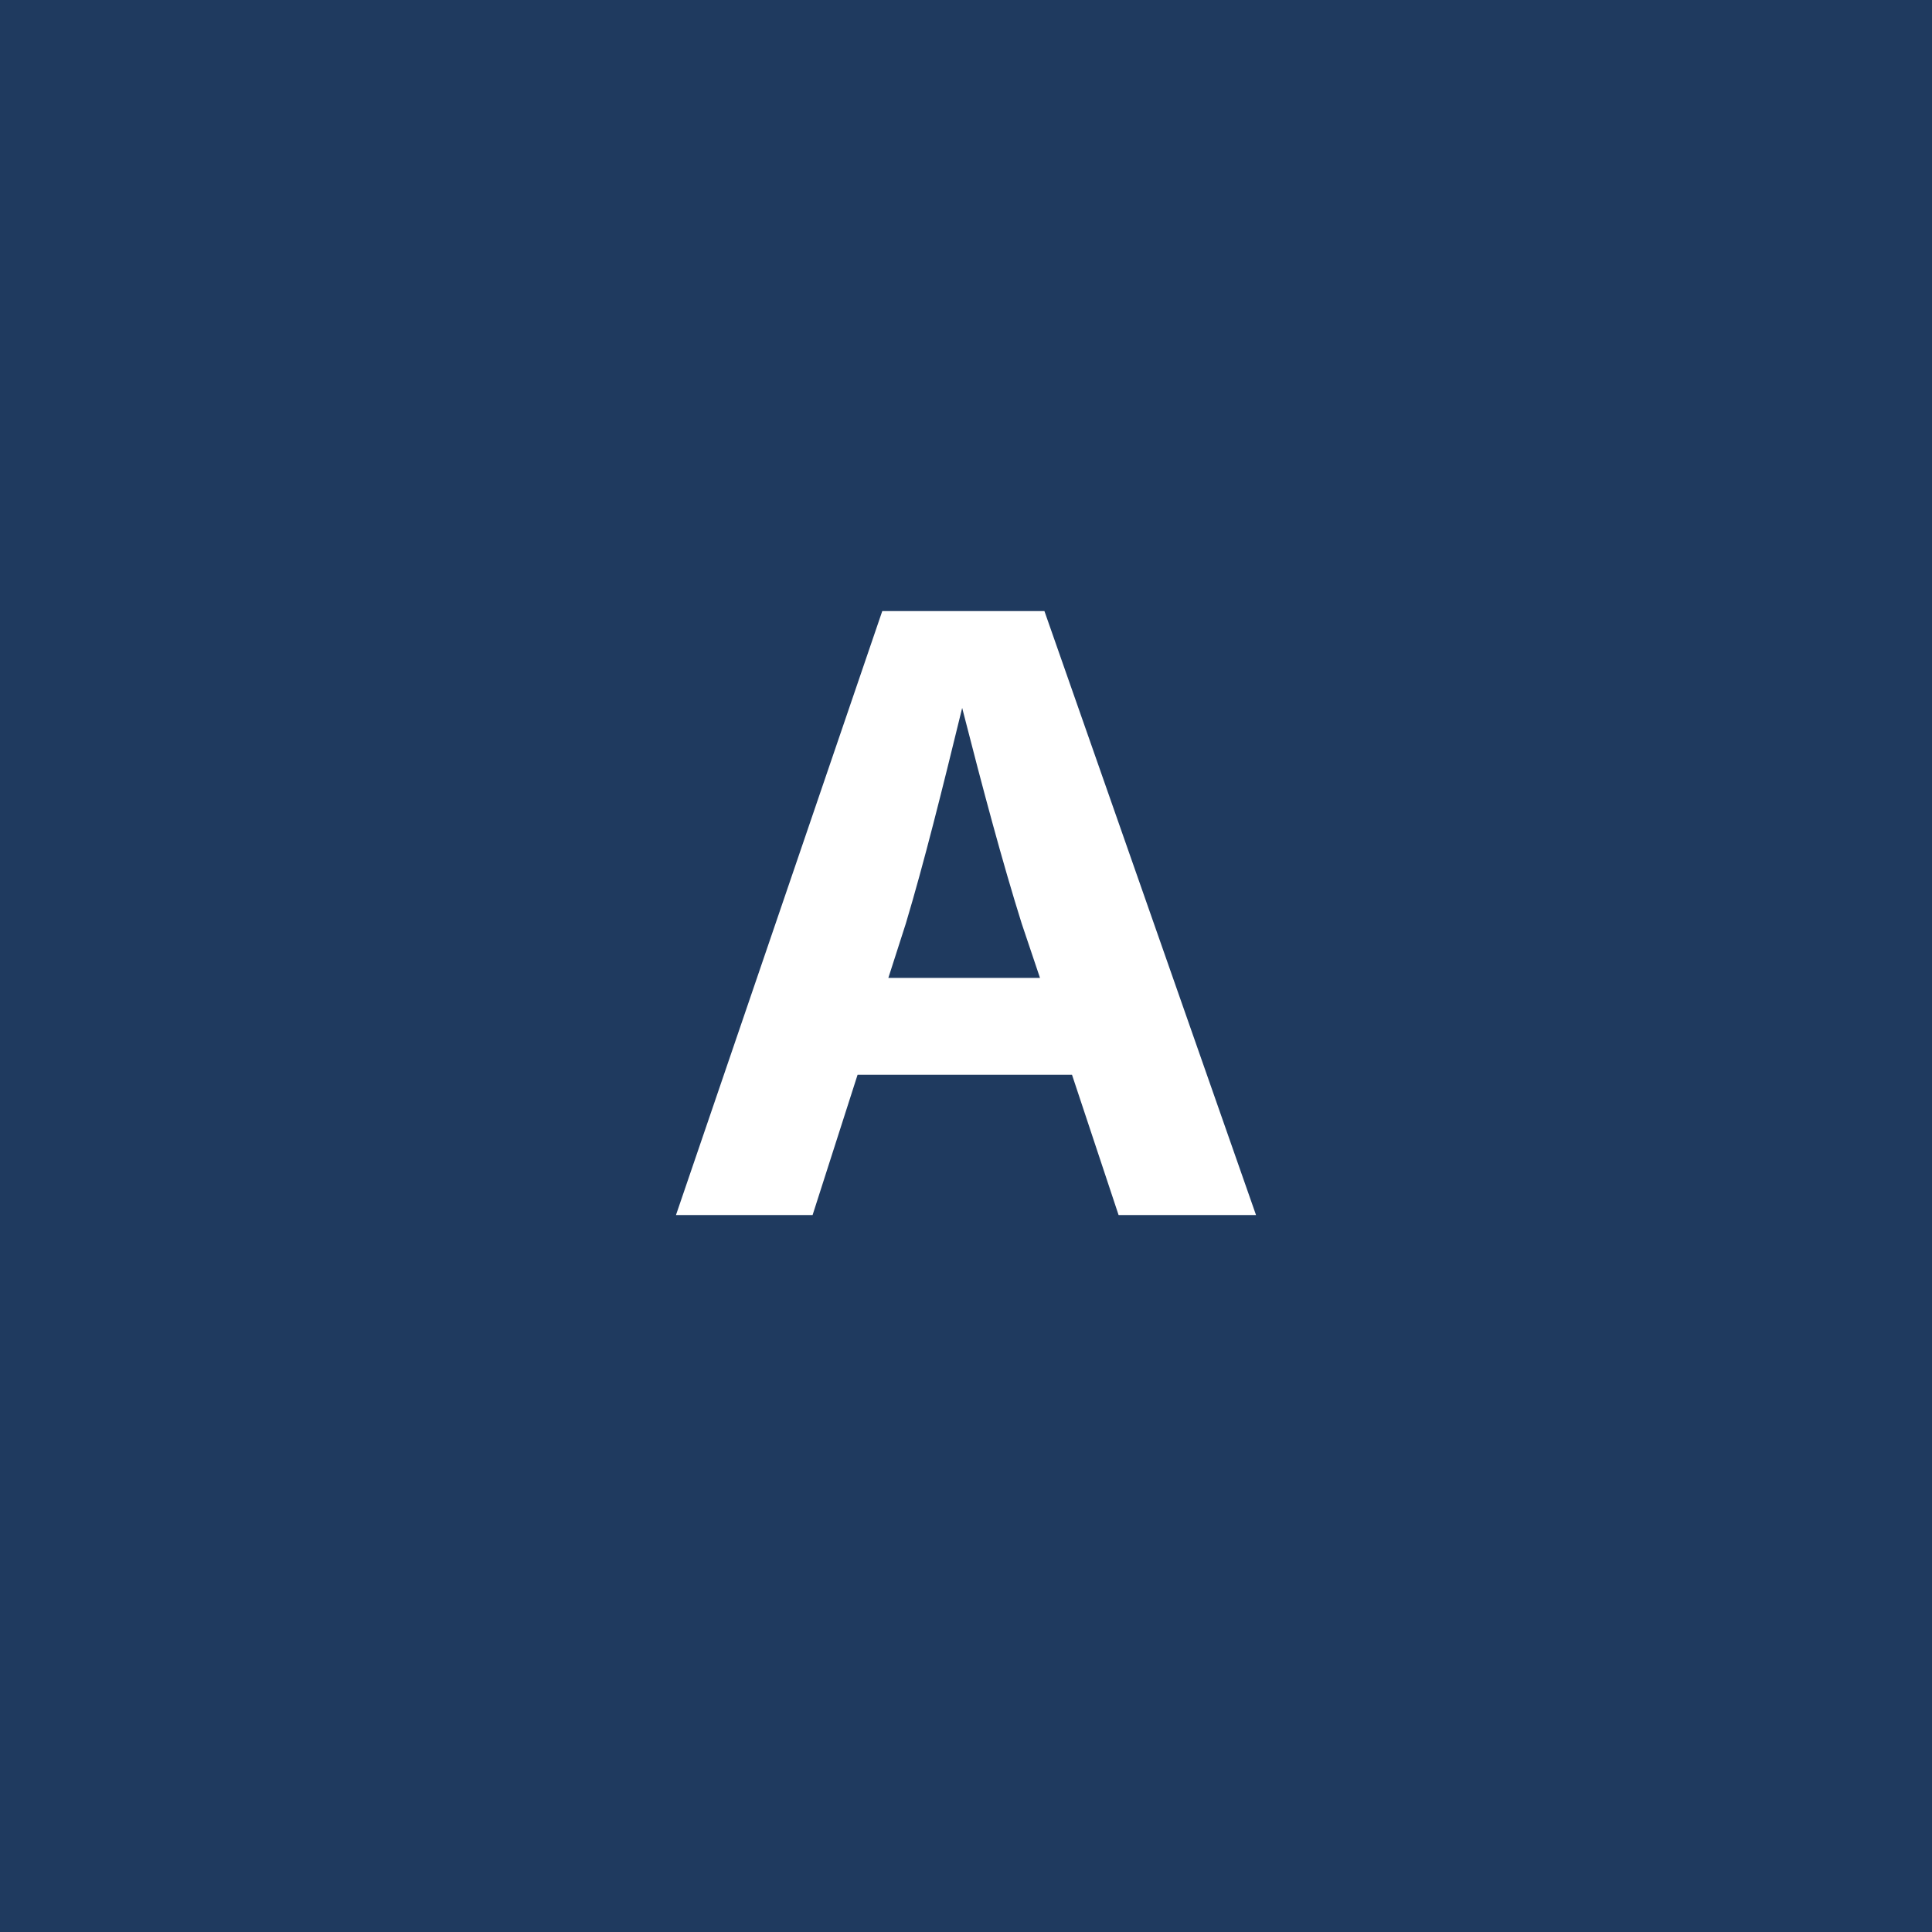
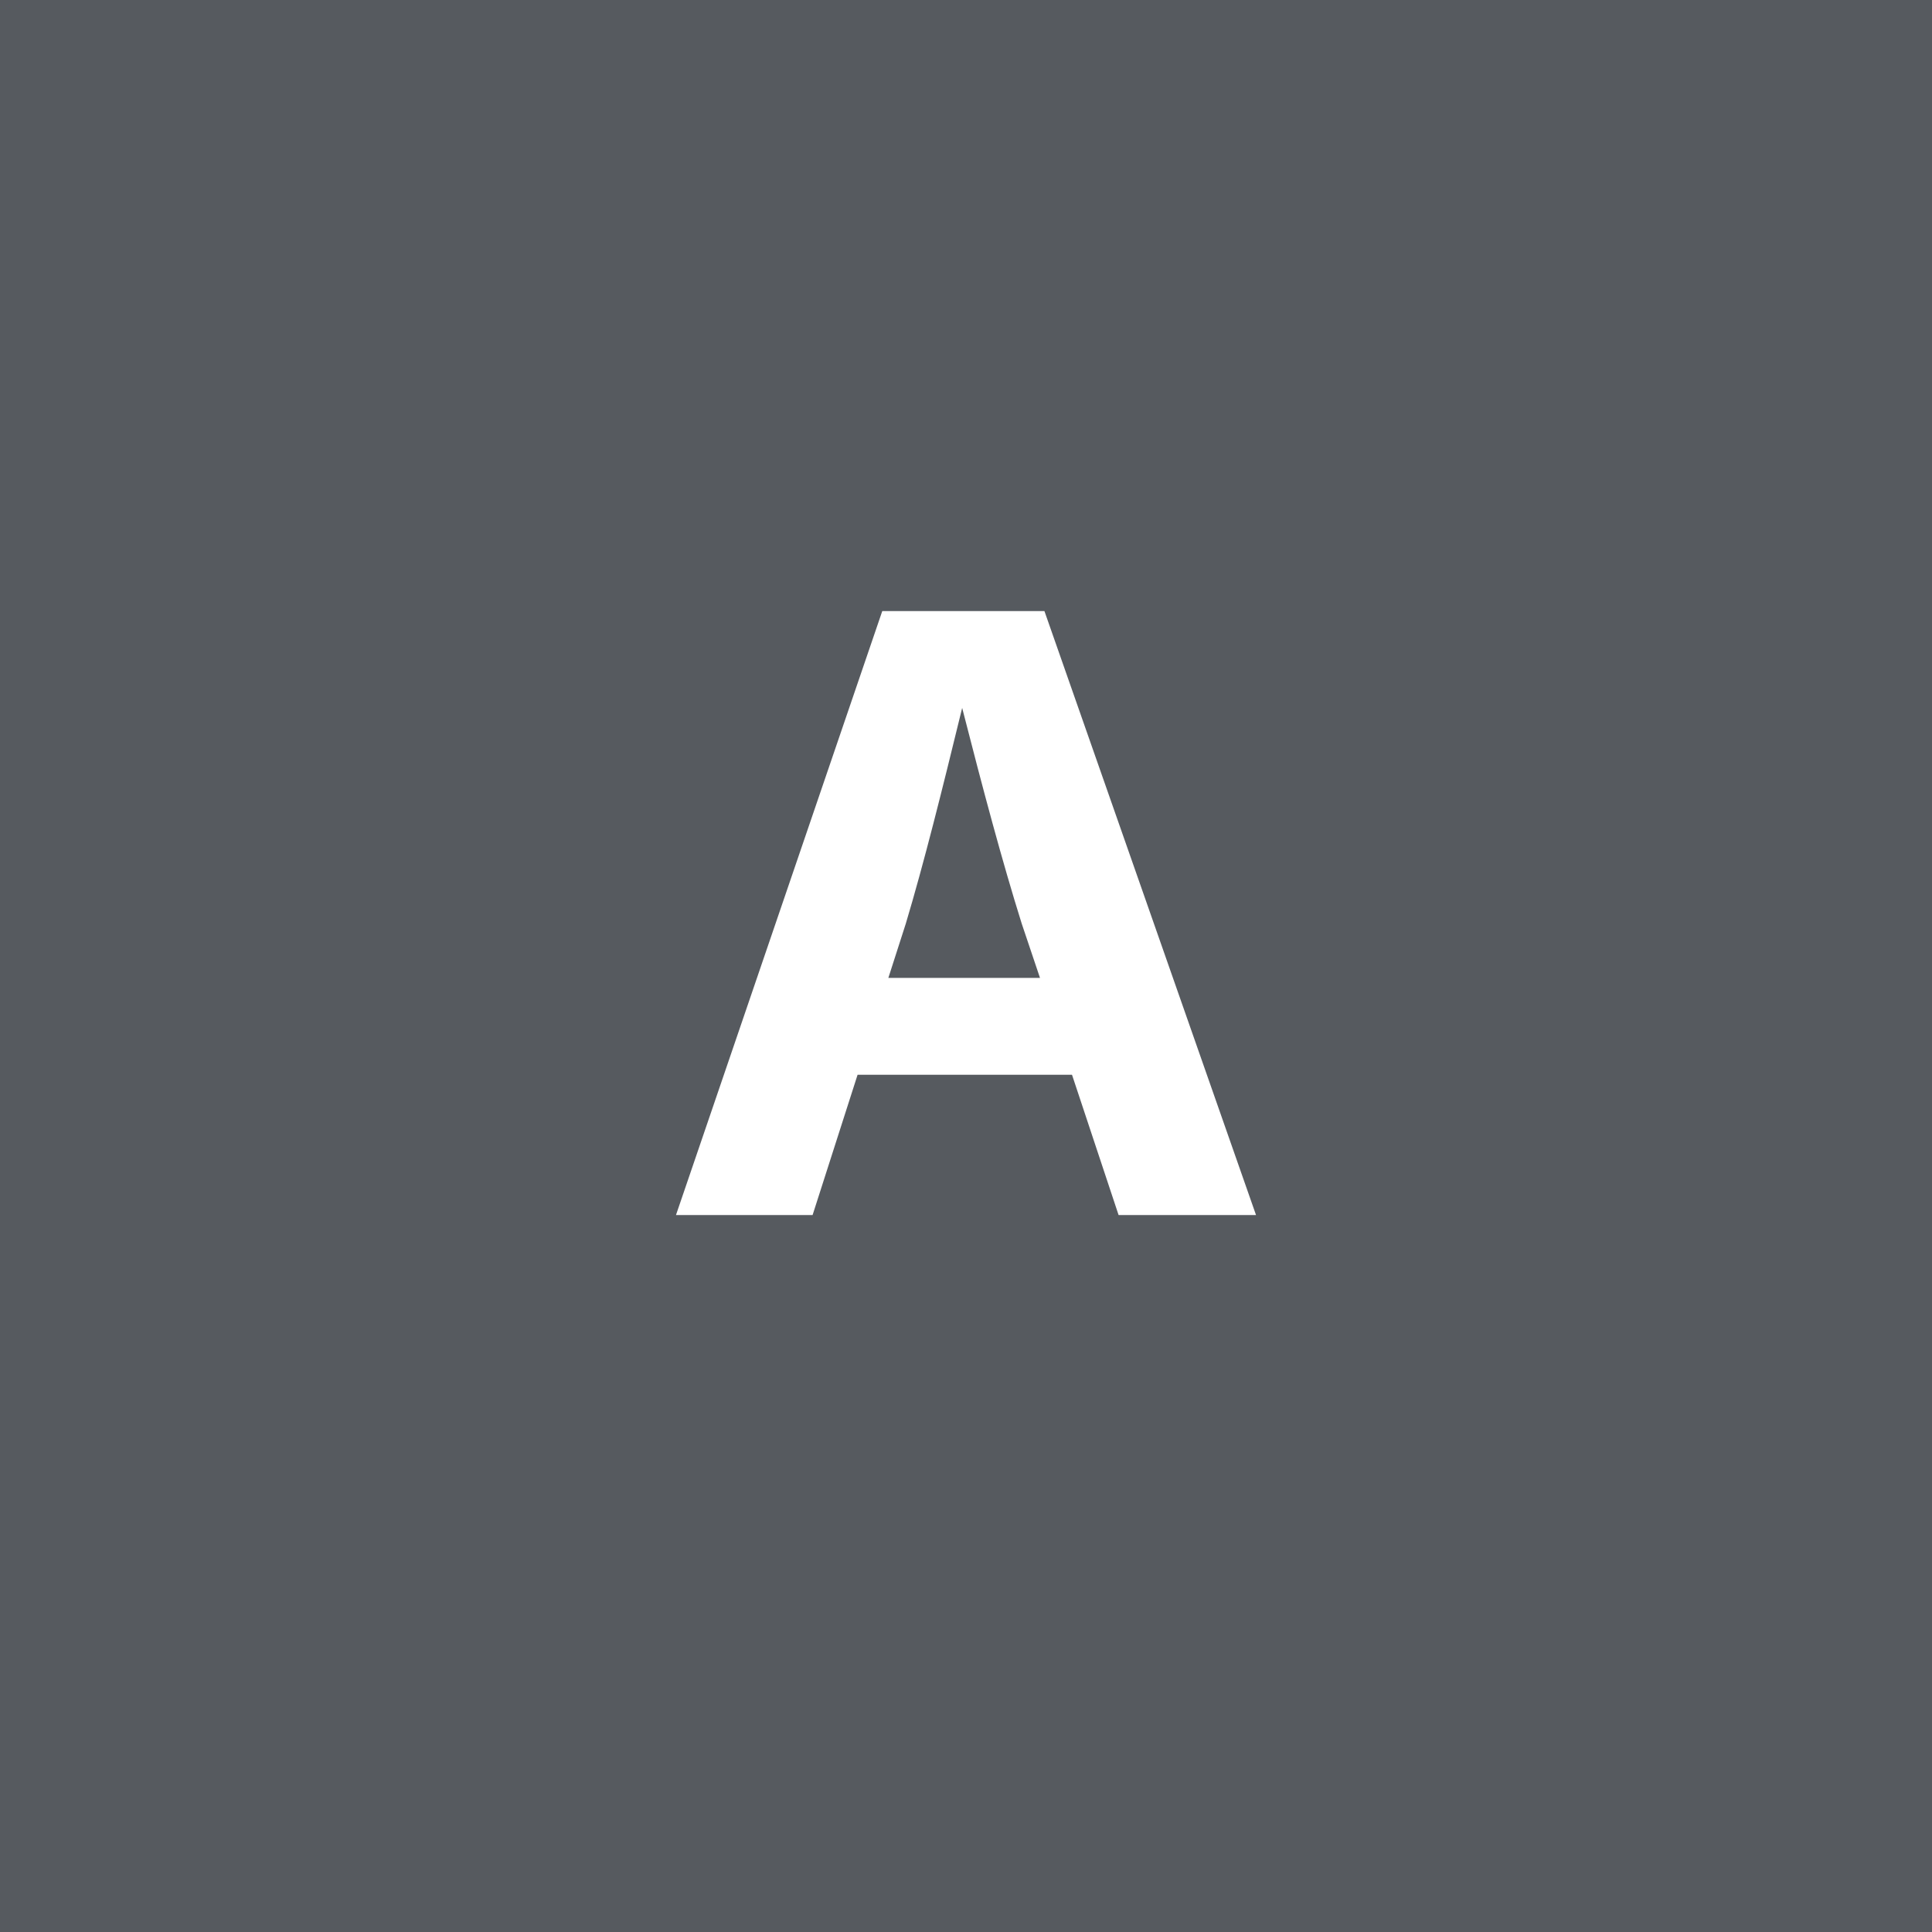
<svg xmlns="http://www.w3.org/2000/svg" width="512" height="512" viewBox="0 0 512 512">
-   <rect width="512" height="512" fill="#1F3A5F" />
+   <rect width="512" height="512" fill="#565A5F" />
  <text x="256" y="322" font-family="system-ui, -apple-system, 'Segoe UI', sans-serif" font-size="220" font-weight="700" fill="#FFFFFF" text-anchor="middle">A</text>
</svg>
